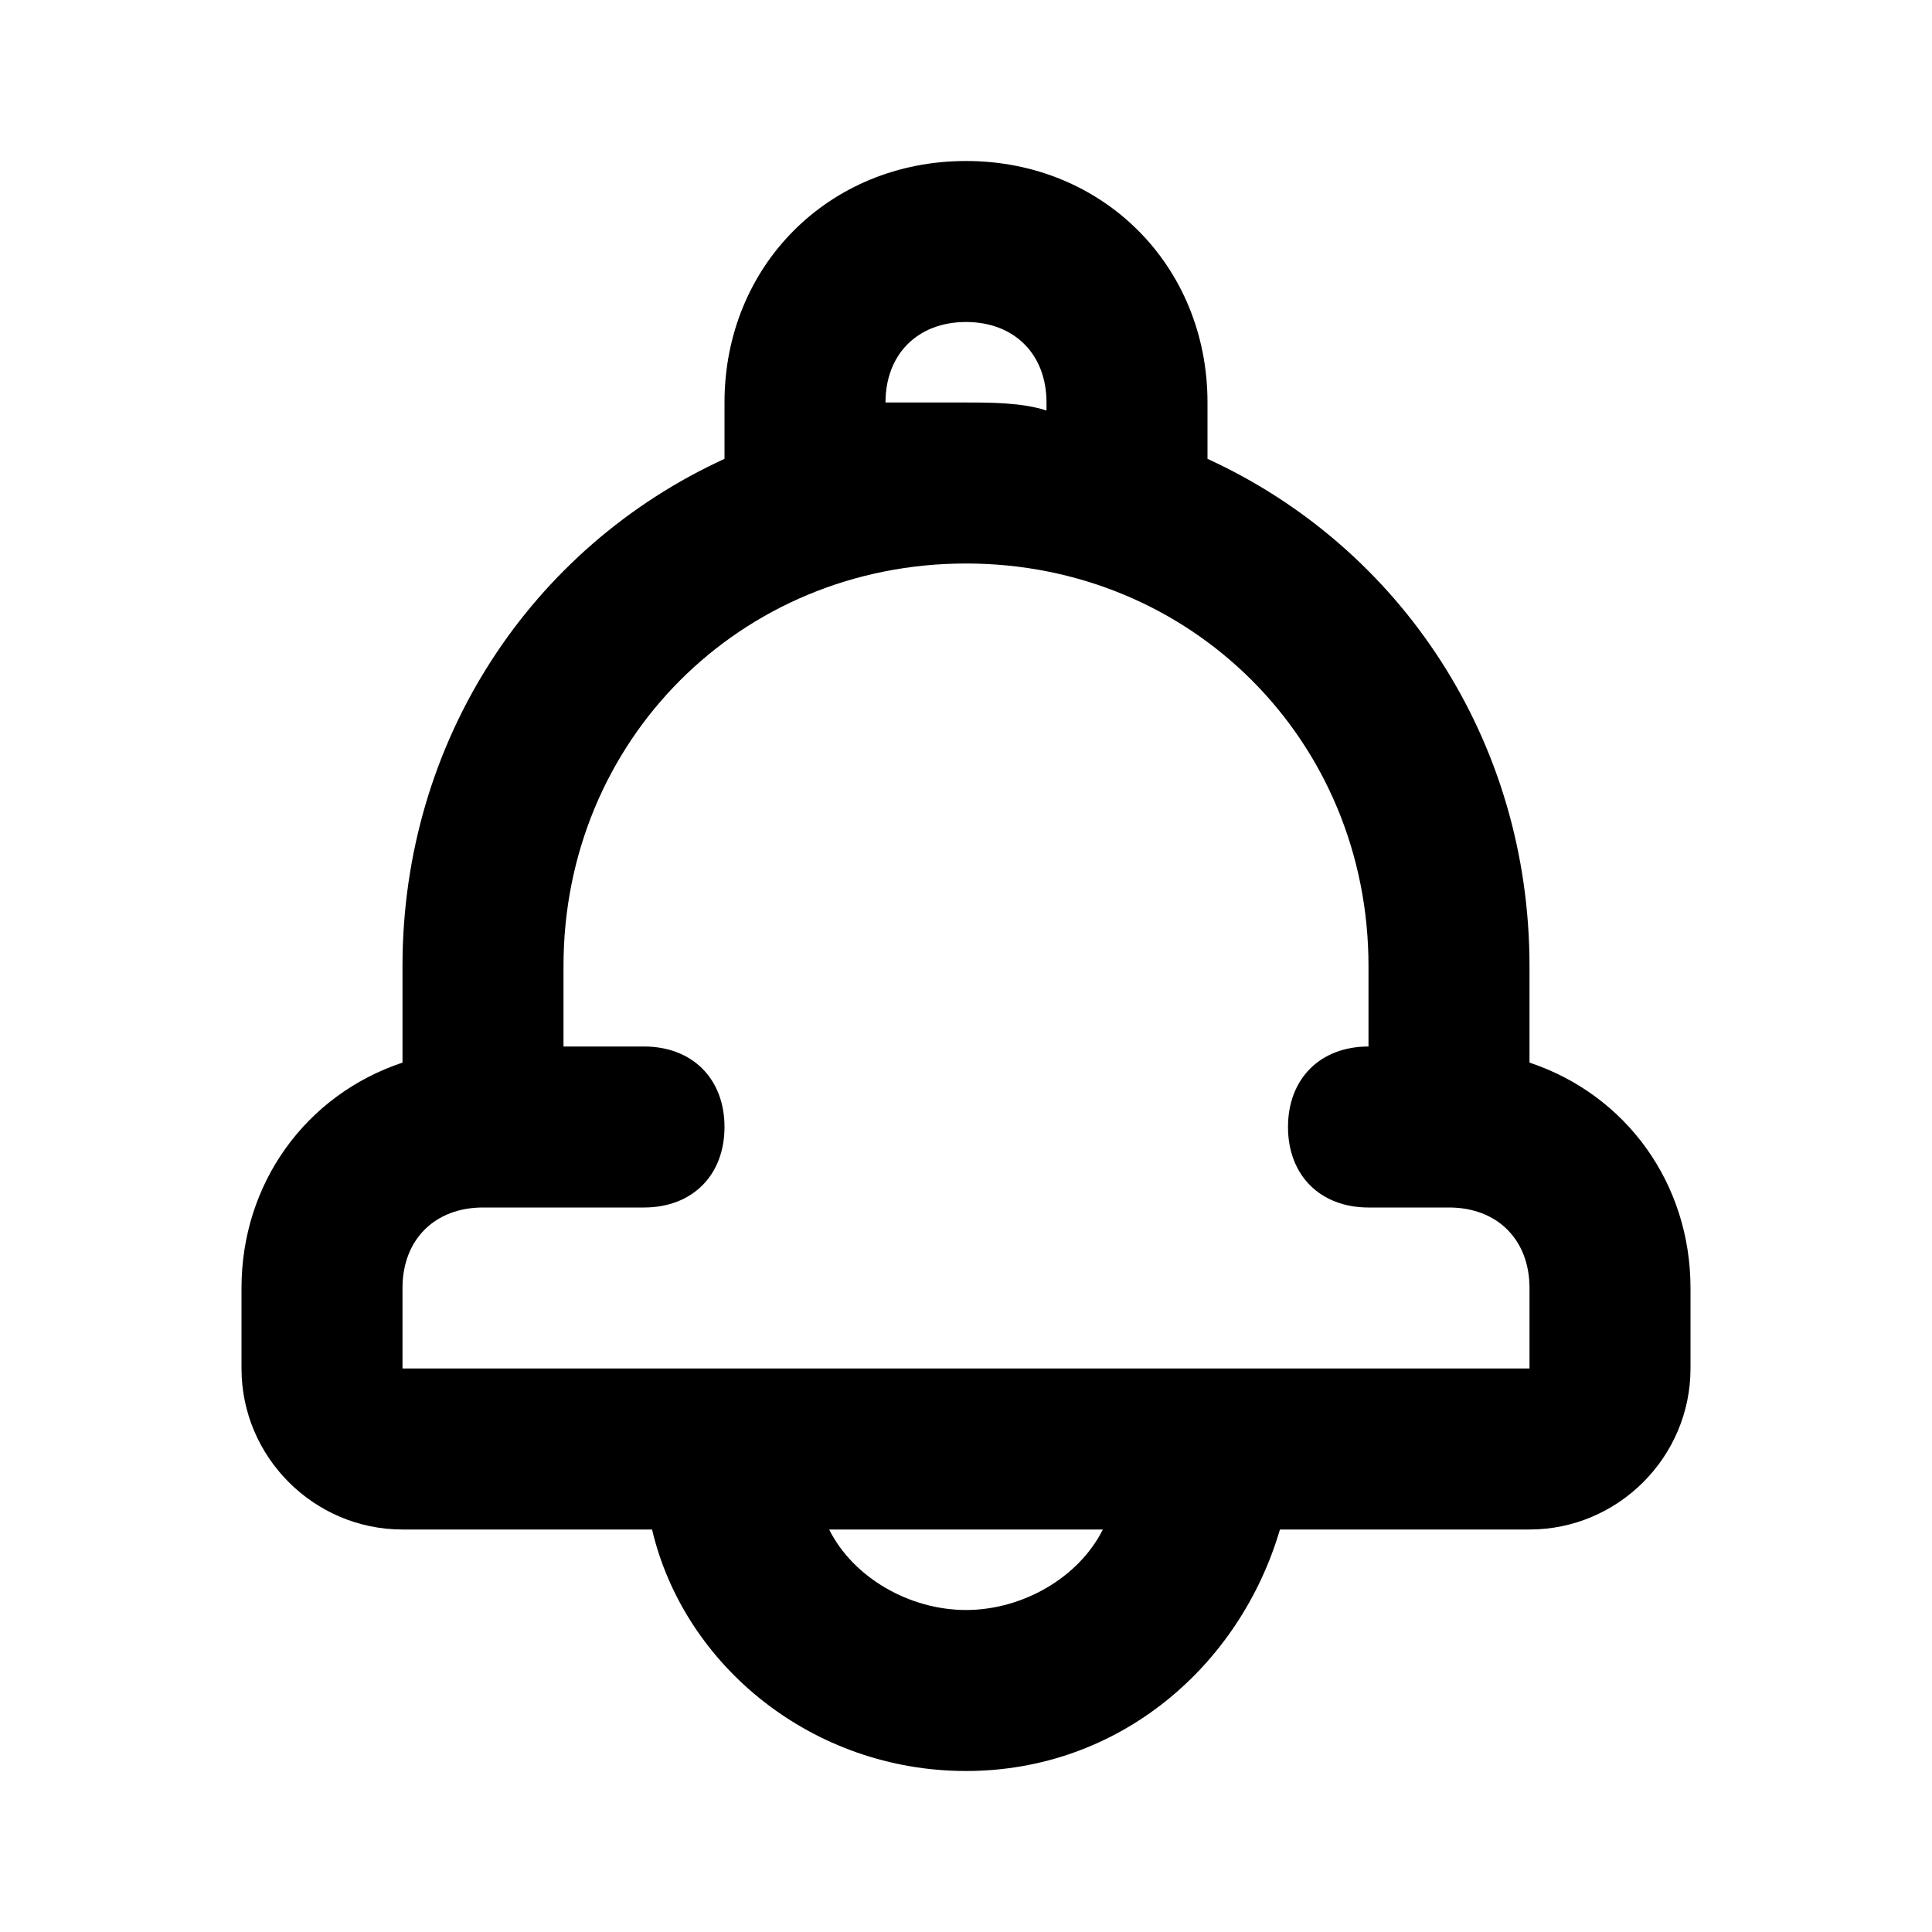
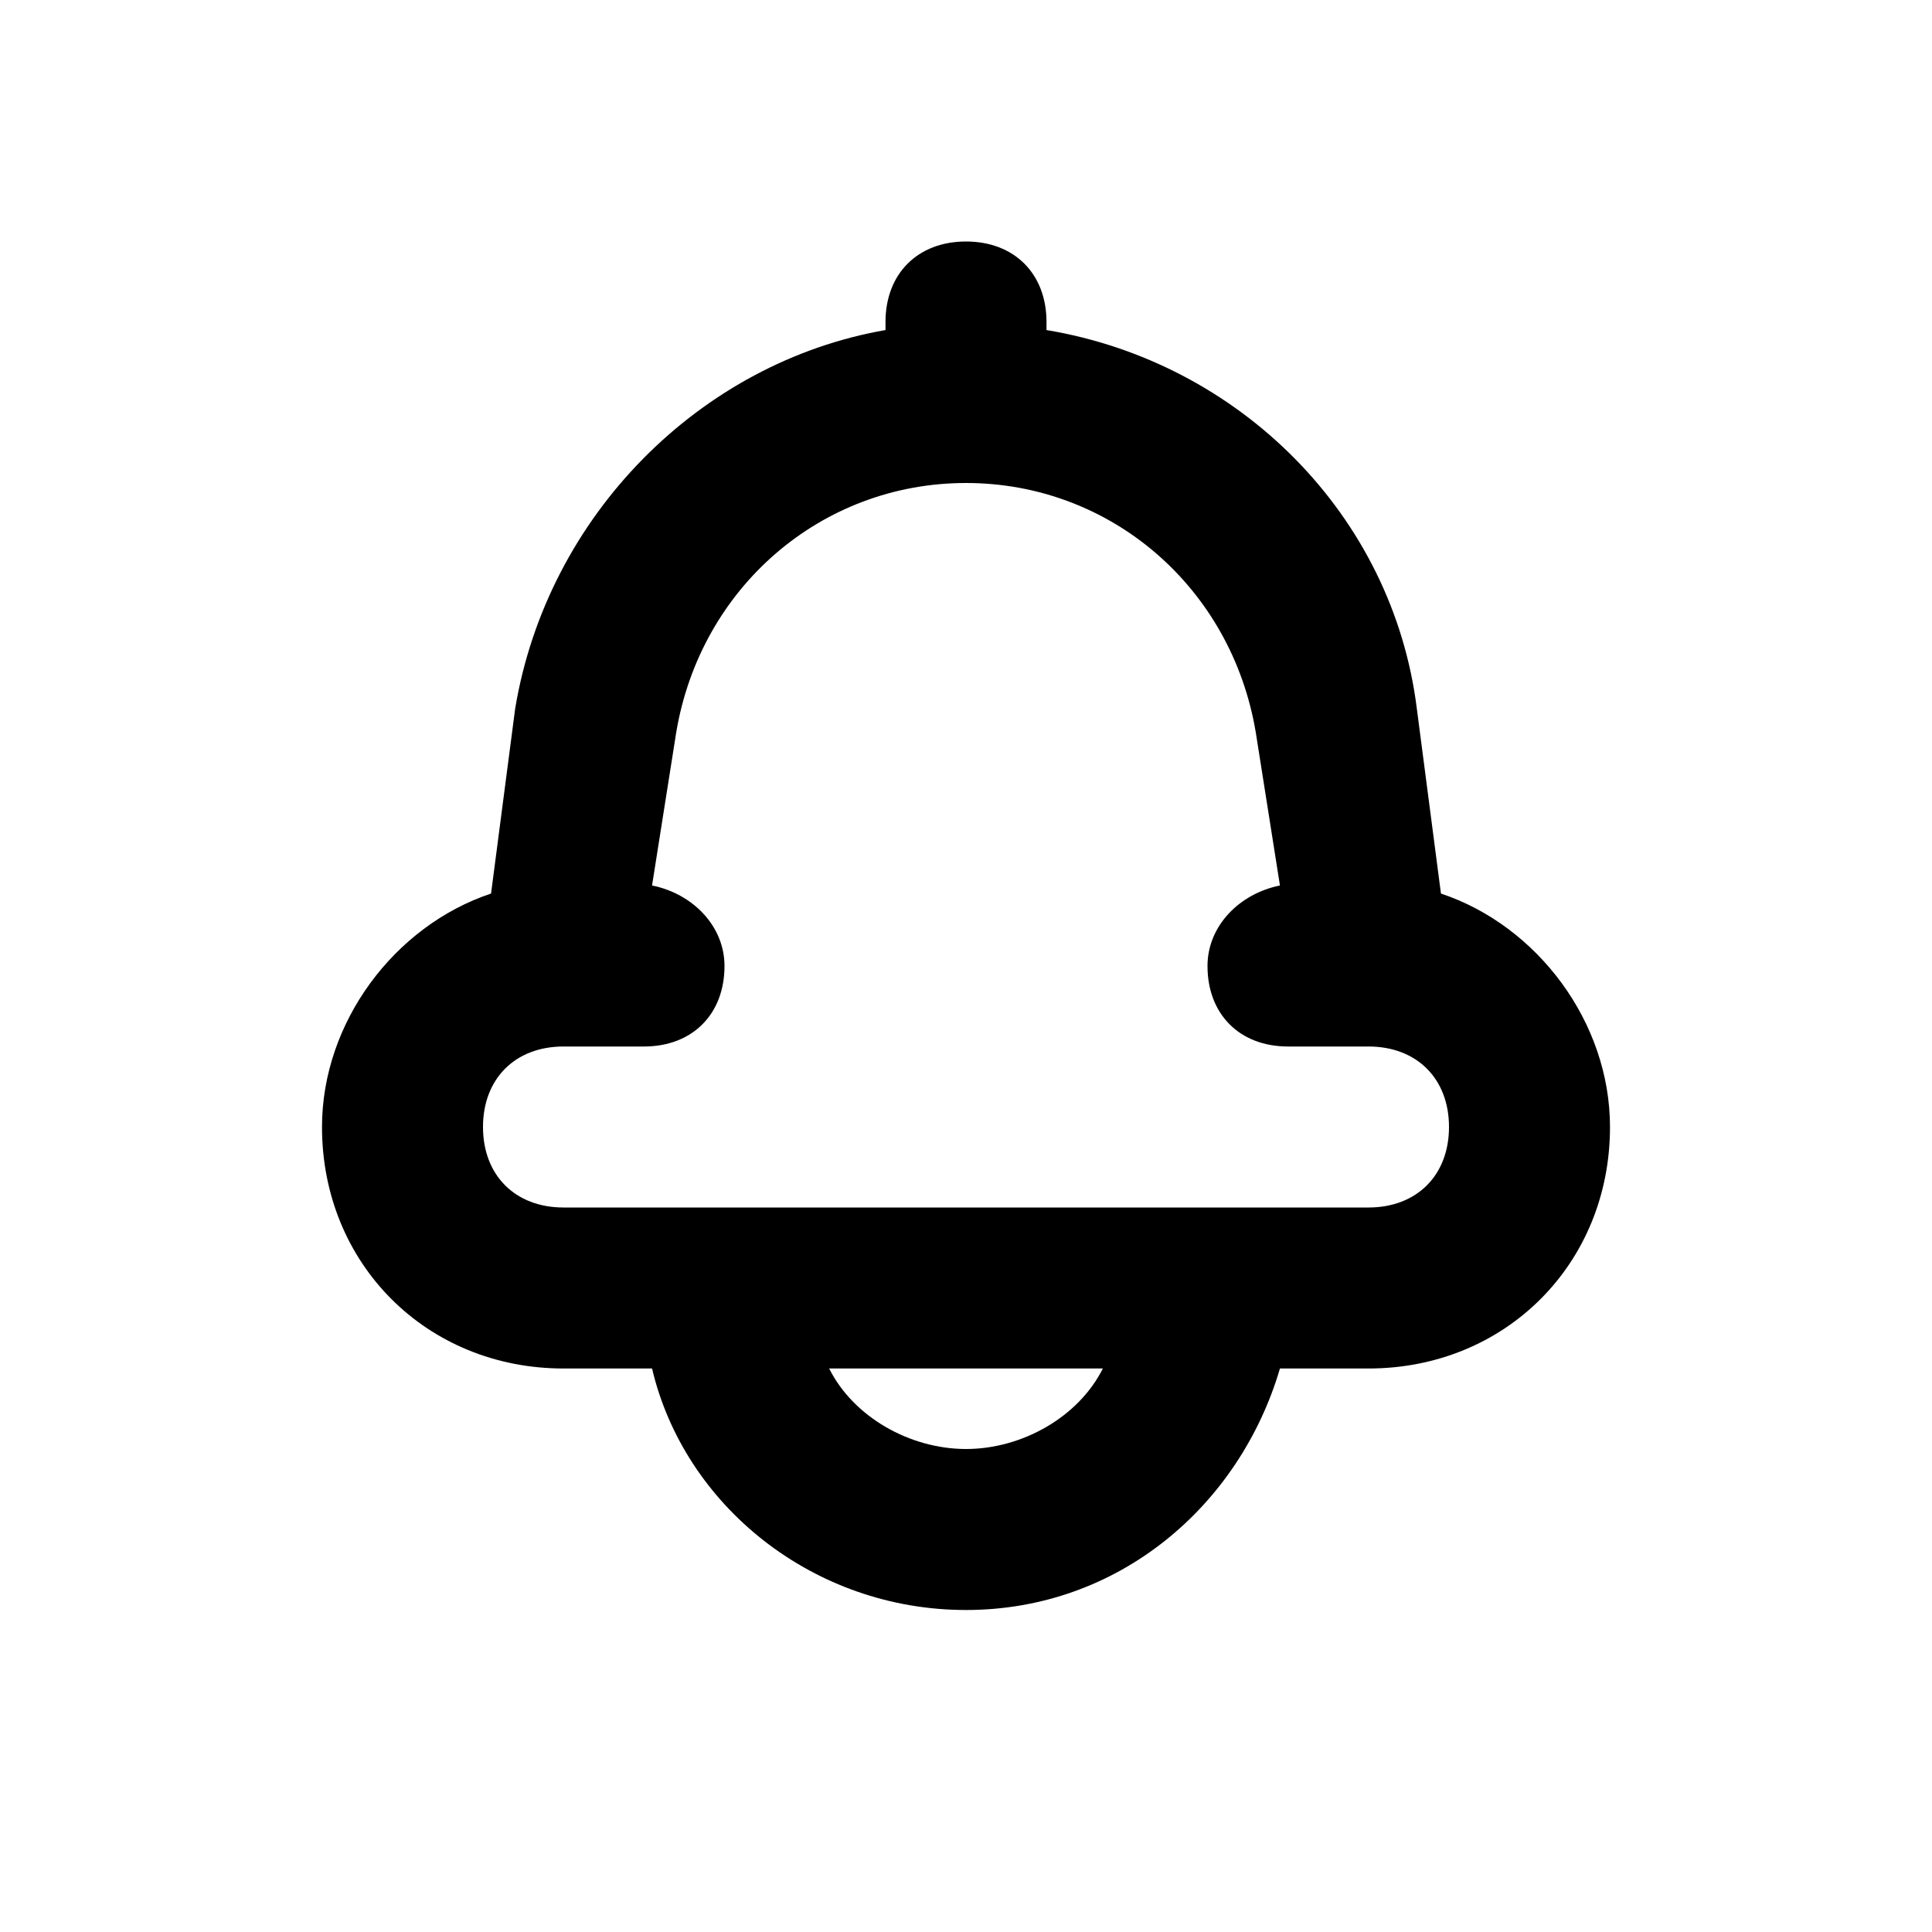
<svg xmlns="http://www.w3.org/2000/svg" version="1.1" id="Layer_1" x="0px" y="0px" viewBox="0 0 24 24" style="enable-background:new 0 0 24 24;" xml:space="preserve">
-   <style type="text/css">
- 	.st0{fill:#A5B2BD;}
- 	.st1{fill:#3197D6;}
- </style>
-   <path d="M19,13.2V12c0-2.8-1.6-5.2-4-6.3V5c0-1.7-1.3-3-3-3S9,3.3,9,5v0.7C6.6,6.8,5,9.2,5,12v1.2c-1.2,0.4-2,1.5-2,2.8v1  c0,1.1,0.9,2,2,2h3.1c0.4,1.7,2,3,3.9,3s3.4-1.3,3.9-3H19c1.1,0,2-0.9,2-2v-1C21,14.7,20.2,13.6,19,13.2z M11,5c0-0.6,0.4-1,1-1  s1,0.4,1,1v0.1C12.7,5,12.3,5,12,5S11.3,5,11,5L11,5z M12,20c-0.7,0-1.4-0.4-1.7-1h3.4C13.4,19.6,12.7,20,12,20z M19,17H5v-1  c0-0.6,0.4-1,1-1h2c0.6,0,1-0.4,1-1s-0.4-1-1-1H7v-1c0-2.8,2.2-5,5-5s5,2.2,5,5v1c-0.6,0-1,0.4-1,1s0.4,1,1,1h1c0.6,0,1,0.4,1,1V17z  " />
+   <path d="M17.9,11.1l-0.3-2.3c-0.3-2.4-2.2-4.3-4.6-4.7V4c0-0.6-0.4-1-1-1s-1,0.4-1,1v0.1C8.7,4.5,6.8,6.4,6.4,8.8l-0.3,2.3  C4.9,11.5,4,12.7,4,14c0,1.7,1.3,3,3,3h1.1c0.4,1.7,2,3,3.9,3s3.4-1.3,3.9-3H17c1.7,0,3-1.3,3-3C20,12.7,19.1,11.5,17.9,11.1z   M12,18c-0.7,0-1.4-0.4-1.7-1h3.4C13.4,17.6,12.7,18,12,18z M17,15H7c-0.6,0-1-0.4-1-1s0.4-1,1-1h1c0.6,0,1-0.4,1-1  c0-0.5-0.4-0.9-0.9-1l0.3-1.9C8.7,7.3,10.2,6,12,6s3.3,1.3,3.6,3.1l0.3,1.9c-0.5,0.1-0.9,0.5-0.9,1c0,0.6,0.4,1,1,1h1  c0.6,0,1,0.4,1,1S17.6,15,17,15z" />
</svg>
